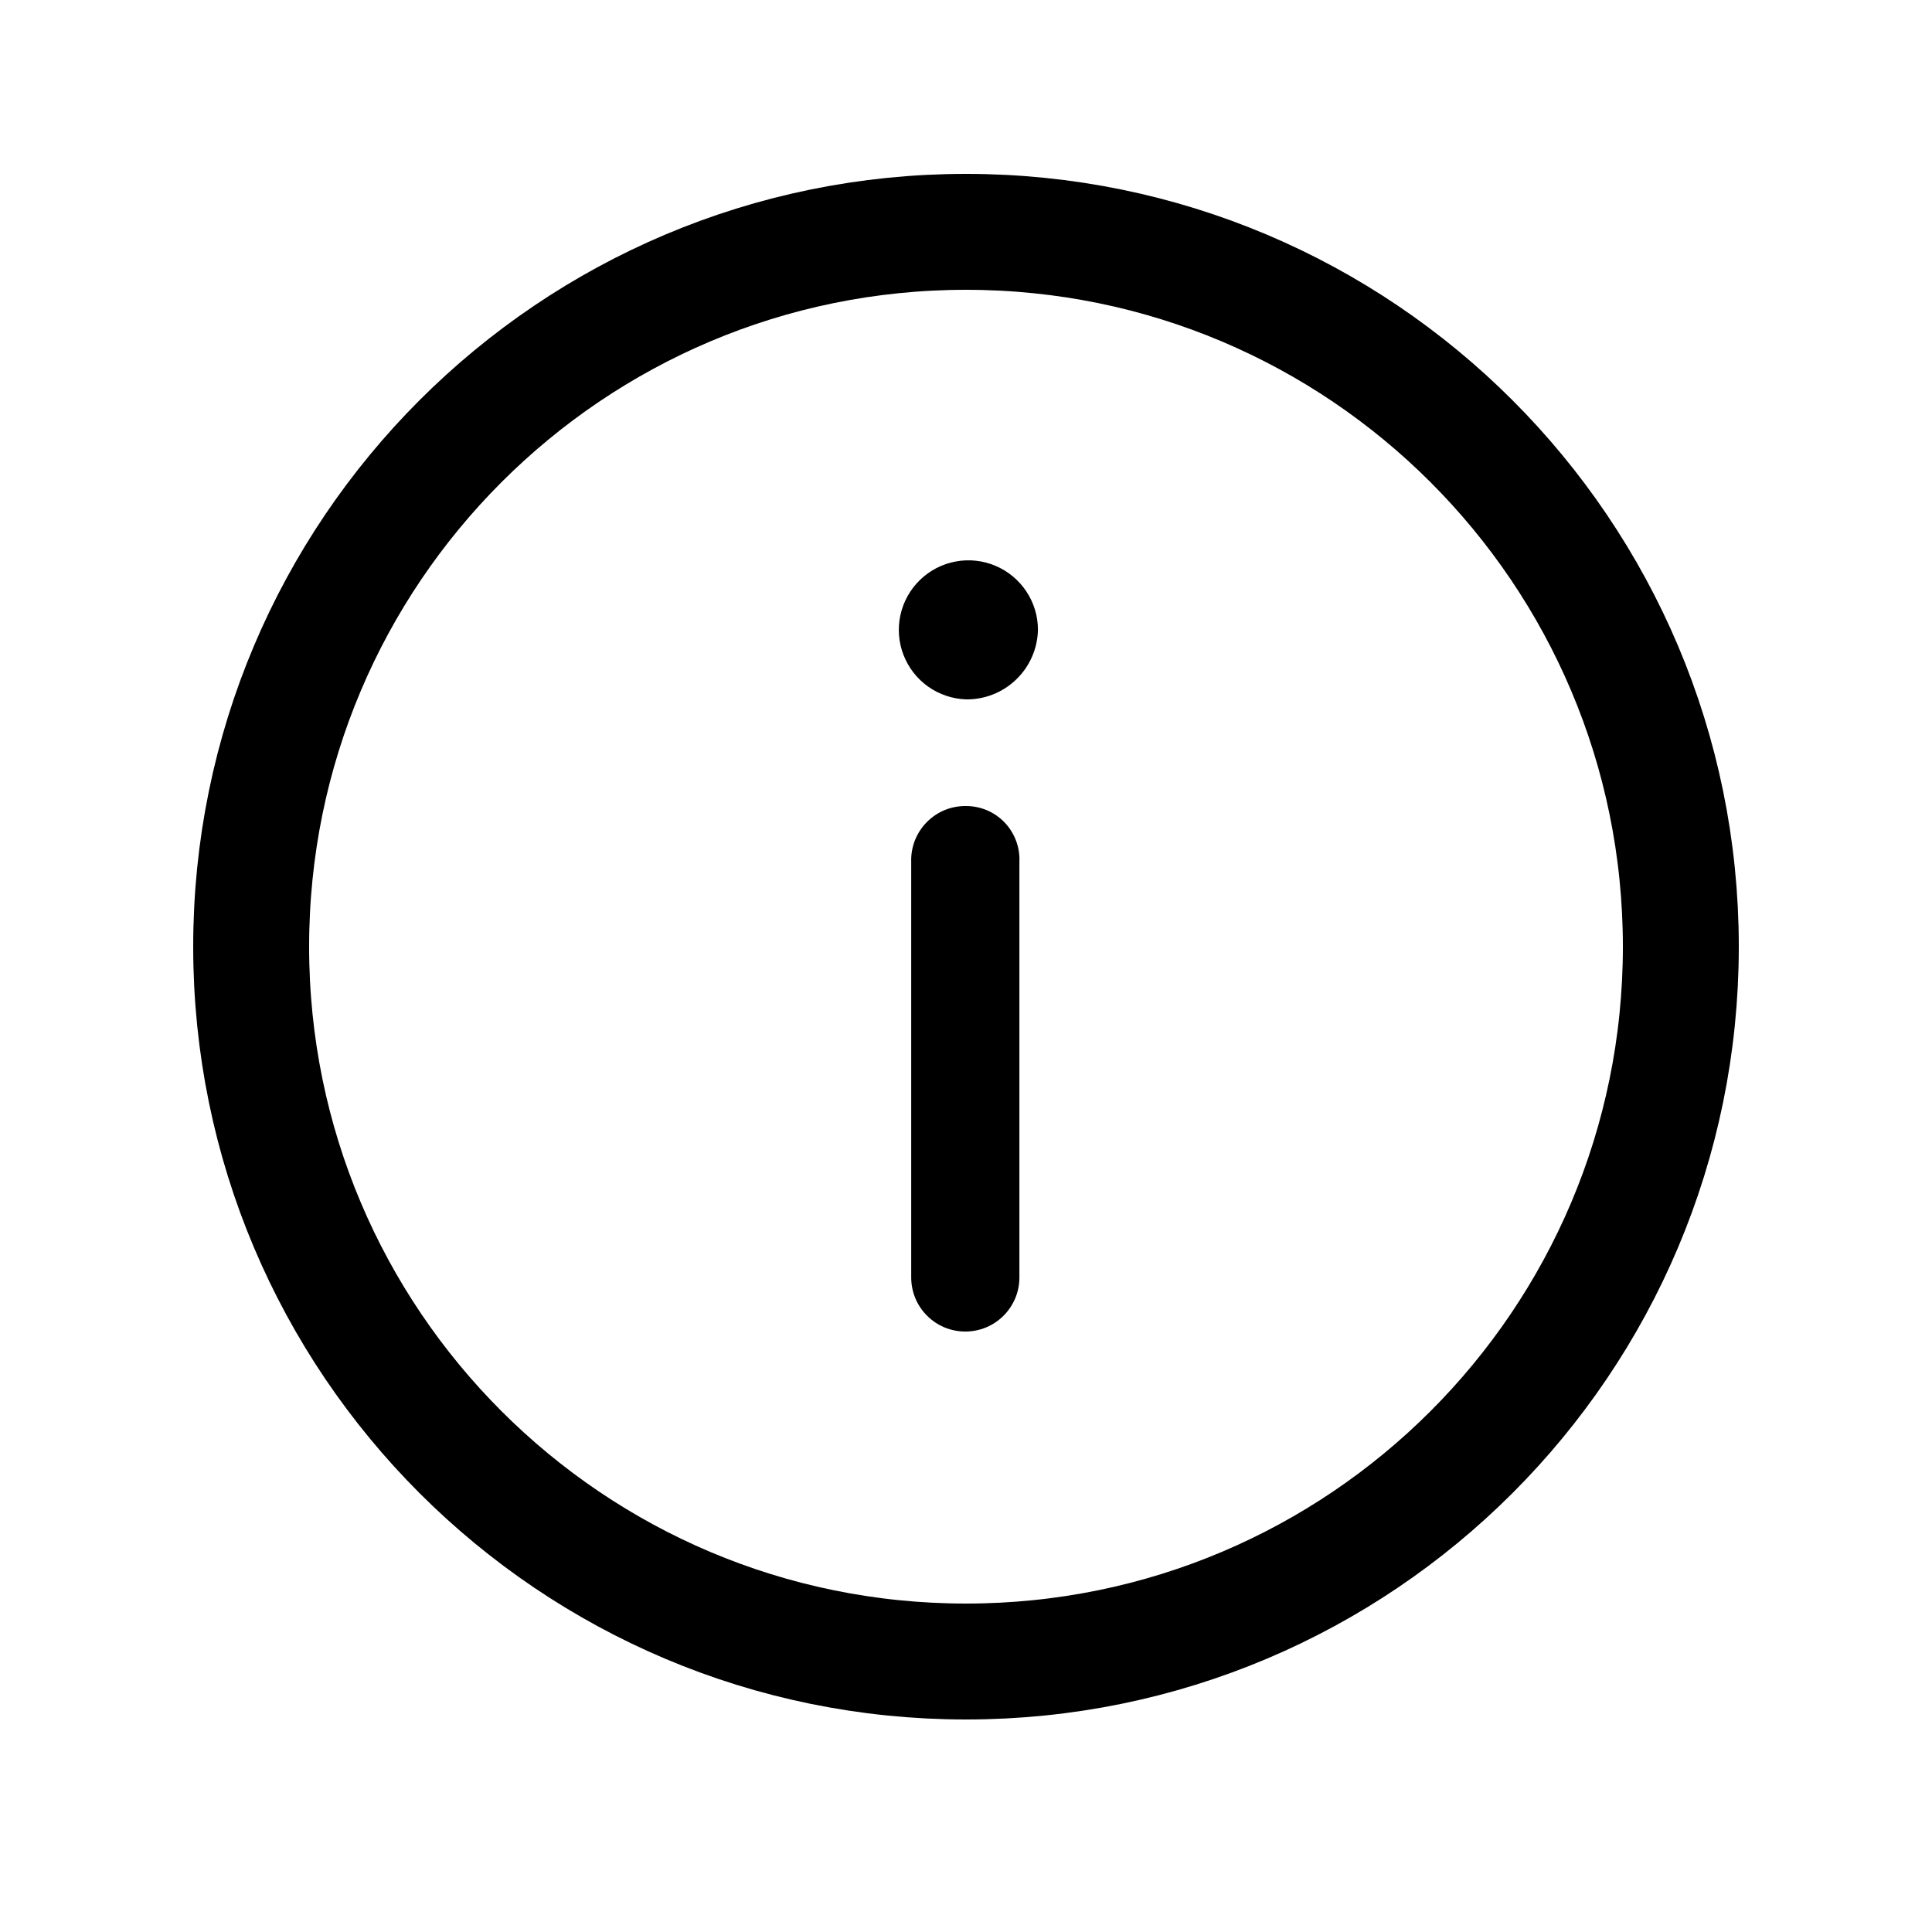
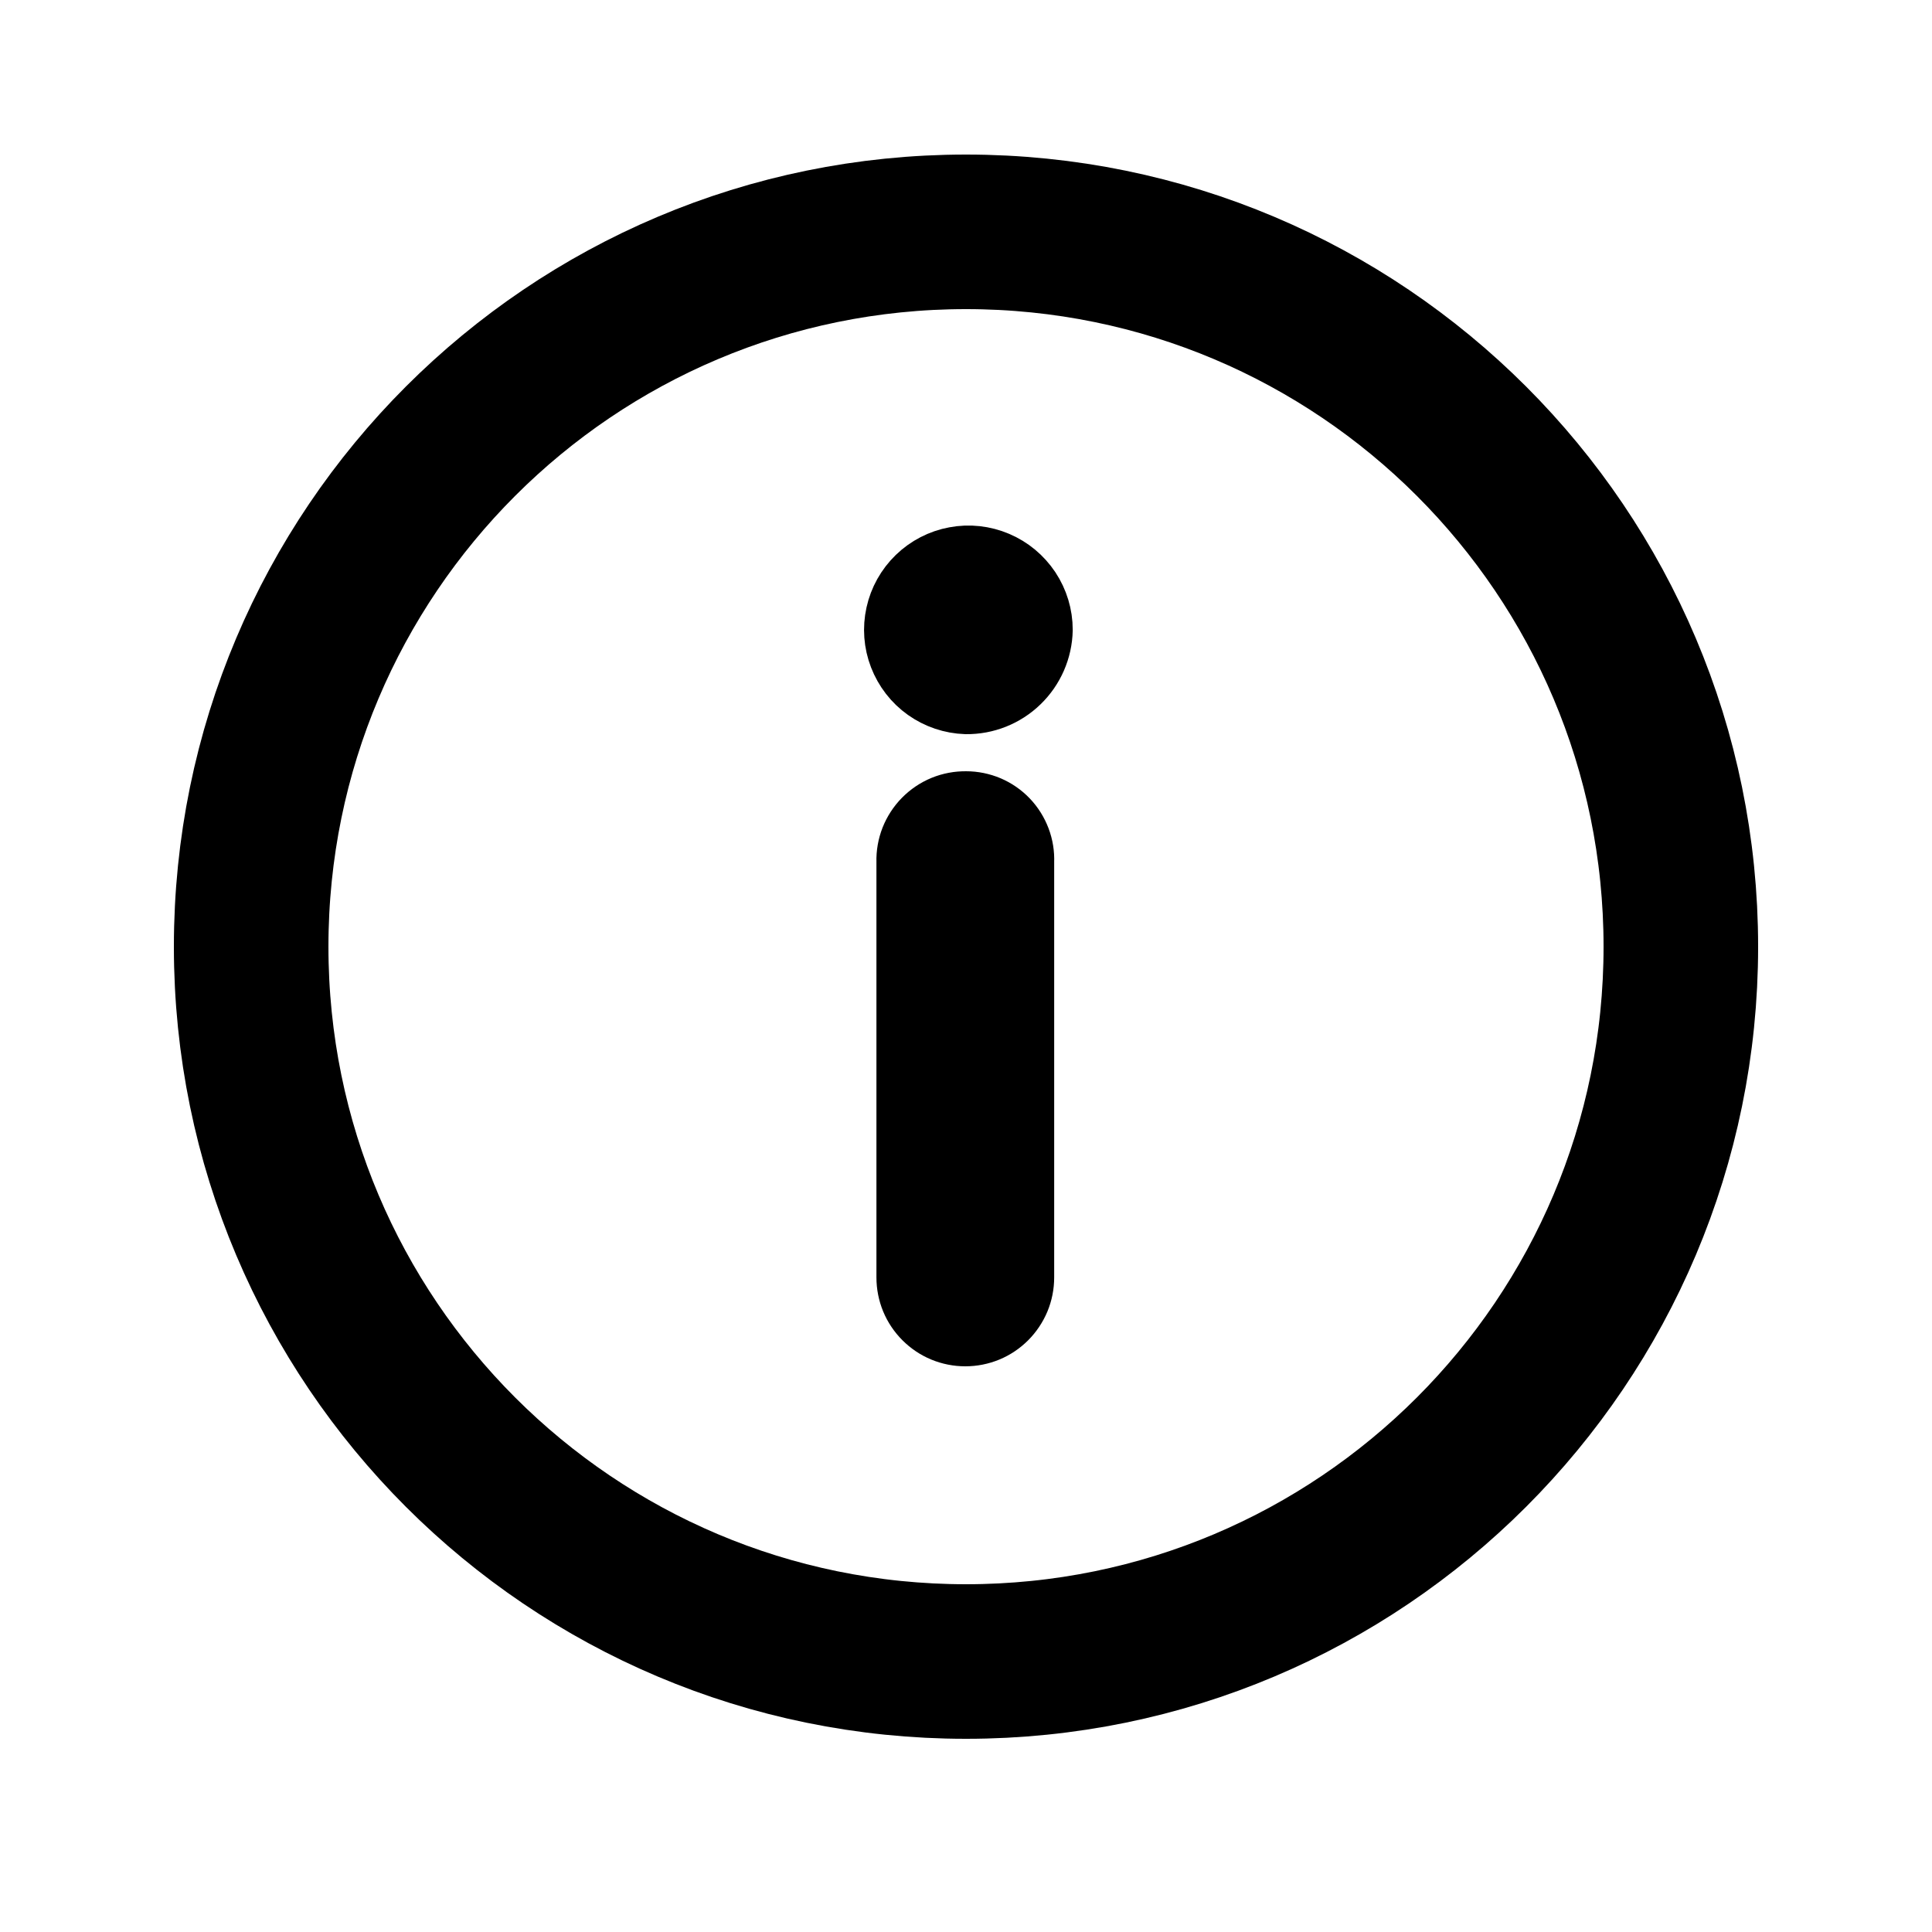
<svg xmlns="http://www.w3.org/2000/svg" width="800px" height="800px" viewBox="-0.5 0 25 25" fill="none">
-   <path d="M12 21.5C17.109 21.5 21.25 17.359 21.25 12.25C21.25 7.141 17.109 3 12 3C6.891 3 2.75 7.141 2.75 12.25C2.75 17.359 6.891 21.5 12 21.5Z" stroke="#000000" stroke-width="1.5" stroke-linecap="round" stroke-linejoin="round" />
-   <path d="M12.931 8.15C12.926 8.392 12.825 8.623 12.651 8.791C12.477 8.96 12.243 9.053 12.001 9.05C11.824 9.044 11.653 8.986 11.509 8.884C11.365 8.782 11.255 8.639 11.191 8.474C11.127 8.309 11.114 8.129 11.152 7.957C11.19 7.784 11.278 7.627 11.405 7.504C11.532 7.381 11.692 7.298 11.866 7.266C12.04 7.233 12.219 7.253 12.382 7.322C12.545 7.391 12.683 7.506 12.781 7.653C12.879 7.801 12.931 7.973 12.931 8.15ZM11.291 16.53V11.15C11.288 11.056 11.305 10.961 11.339 10.874C11.374 10.786 11.426 10.706 11.492 10.639C11.559 10.571 11.638 10.518 11.725 10.482C11.813 10.446 11.906 10.429 12.001 10.43C12.094 10.43 12.186 10.449 12.272 10.485C12.358 10.522 12.435 10.575 12.5 10.643C12.564 10.71 12.614 10.79 12.647 10.877C12.68 10.964 12.695 11.057 12.691 11.15V16.53C12.691 16.622 12.673 16.713 12.638 16.798C12.602 16.883 12.551 16.96 12.486 17.025C12.421 17.09 12.344 17.142 12.259 17.177C12.174 17.212 12.083 17.23 11.991 17.23C11.899 17.23 11.808 17.212 11.723 17.177C11.638 17.142 11.561 17.09 11.496 17.025C11.431 16.96 11.379 16.883 11.344 16.798C11.309 16.713 11.291 16.622 11.291 16.53Z" fill="#000000" />
+   <path d="M12 21.5C17.109 21.5 21.25 17.359 21.25 12.25C21.25 7.141 17.109 3 12 3C6.891 3 2.75 7.141 2.75 12.25C2.75 17.359 6.891 21.5 12 21.5Z" stroke="#000000" stroke-width="2" stroke-linecap="round" stroke-linejoin="round" />
+   <path d="M12.931 8.15C12.926 8.392 12.825 8.623 12.651 8.791C12.477 8.96 12.243 9.053 12.001 9.05C11.824 9.044 11.653 8.986 11.509 8.884C11.365 8.782 11.255 8.639 11.191 8.474C11.127 8.309 11.114 8.129 11.152 7.957C11.19 7.784 11.278 7.627 11.405 7.504C11.532 7.381 11.692 7.298 11.866 7.266C12.04 7.233 12.219 7.253 12.382 7.322C12.545 7.391 12.683 7.506 12.781 7.653C12.879 7.801 12.931 7.973 12.931 8.15ZM11.291 16.53V11.15C11.288 11.056 11.305 10.961 11.339 10.874C11.374 10.786 11.426 10.706 11.492 10.639C11.559 10.571 11.638 10.518 11.725 10.482C11.813 10.446 11.906 10.429 12.001 10.43C12.094 10.43 12.186 10.449 12.272 10.485C12.358 10.522 12.435 10.575 12.5 10.643C12.564 10.71 12.614 10.79 12.647 10.877C12.68 10.964 12.695 11.057 12.691 11.15V16.53C12.691 16.622 12.673 16.713 12.638 16.798C12.602 16.883 12.551 16.96 12.486 17.025C12.421 17.09 12.344 17.142 12.259 17.177C12.174 17.212 12.083 17.23 11.991 17.23C11.899 17.23 11.808 17.212 11.723 17.177C11.638 17.142 11.561 17.09 11.496 17.025C11.431 16.96 11.379 16.883 11.344 16.798C11.309 16.713 11.291 16.622 11.291 16.53Z" fill="#000000" stroke-width="0.9" stroke="#000000" />
</svg>
